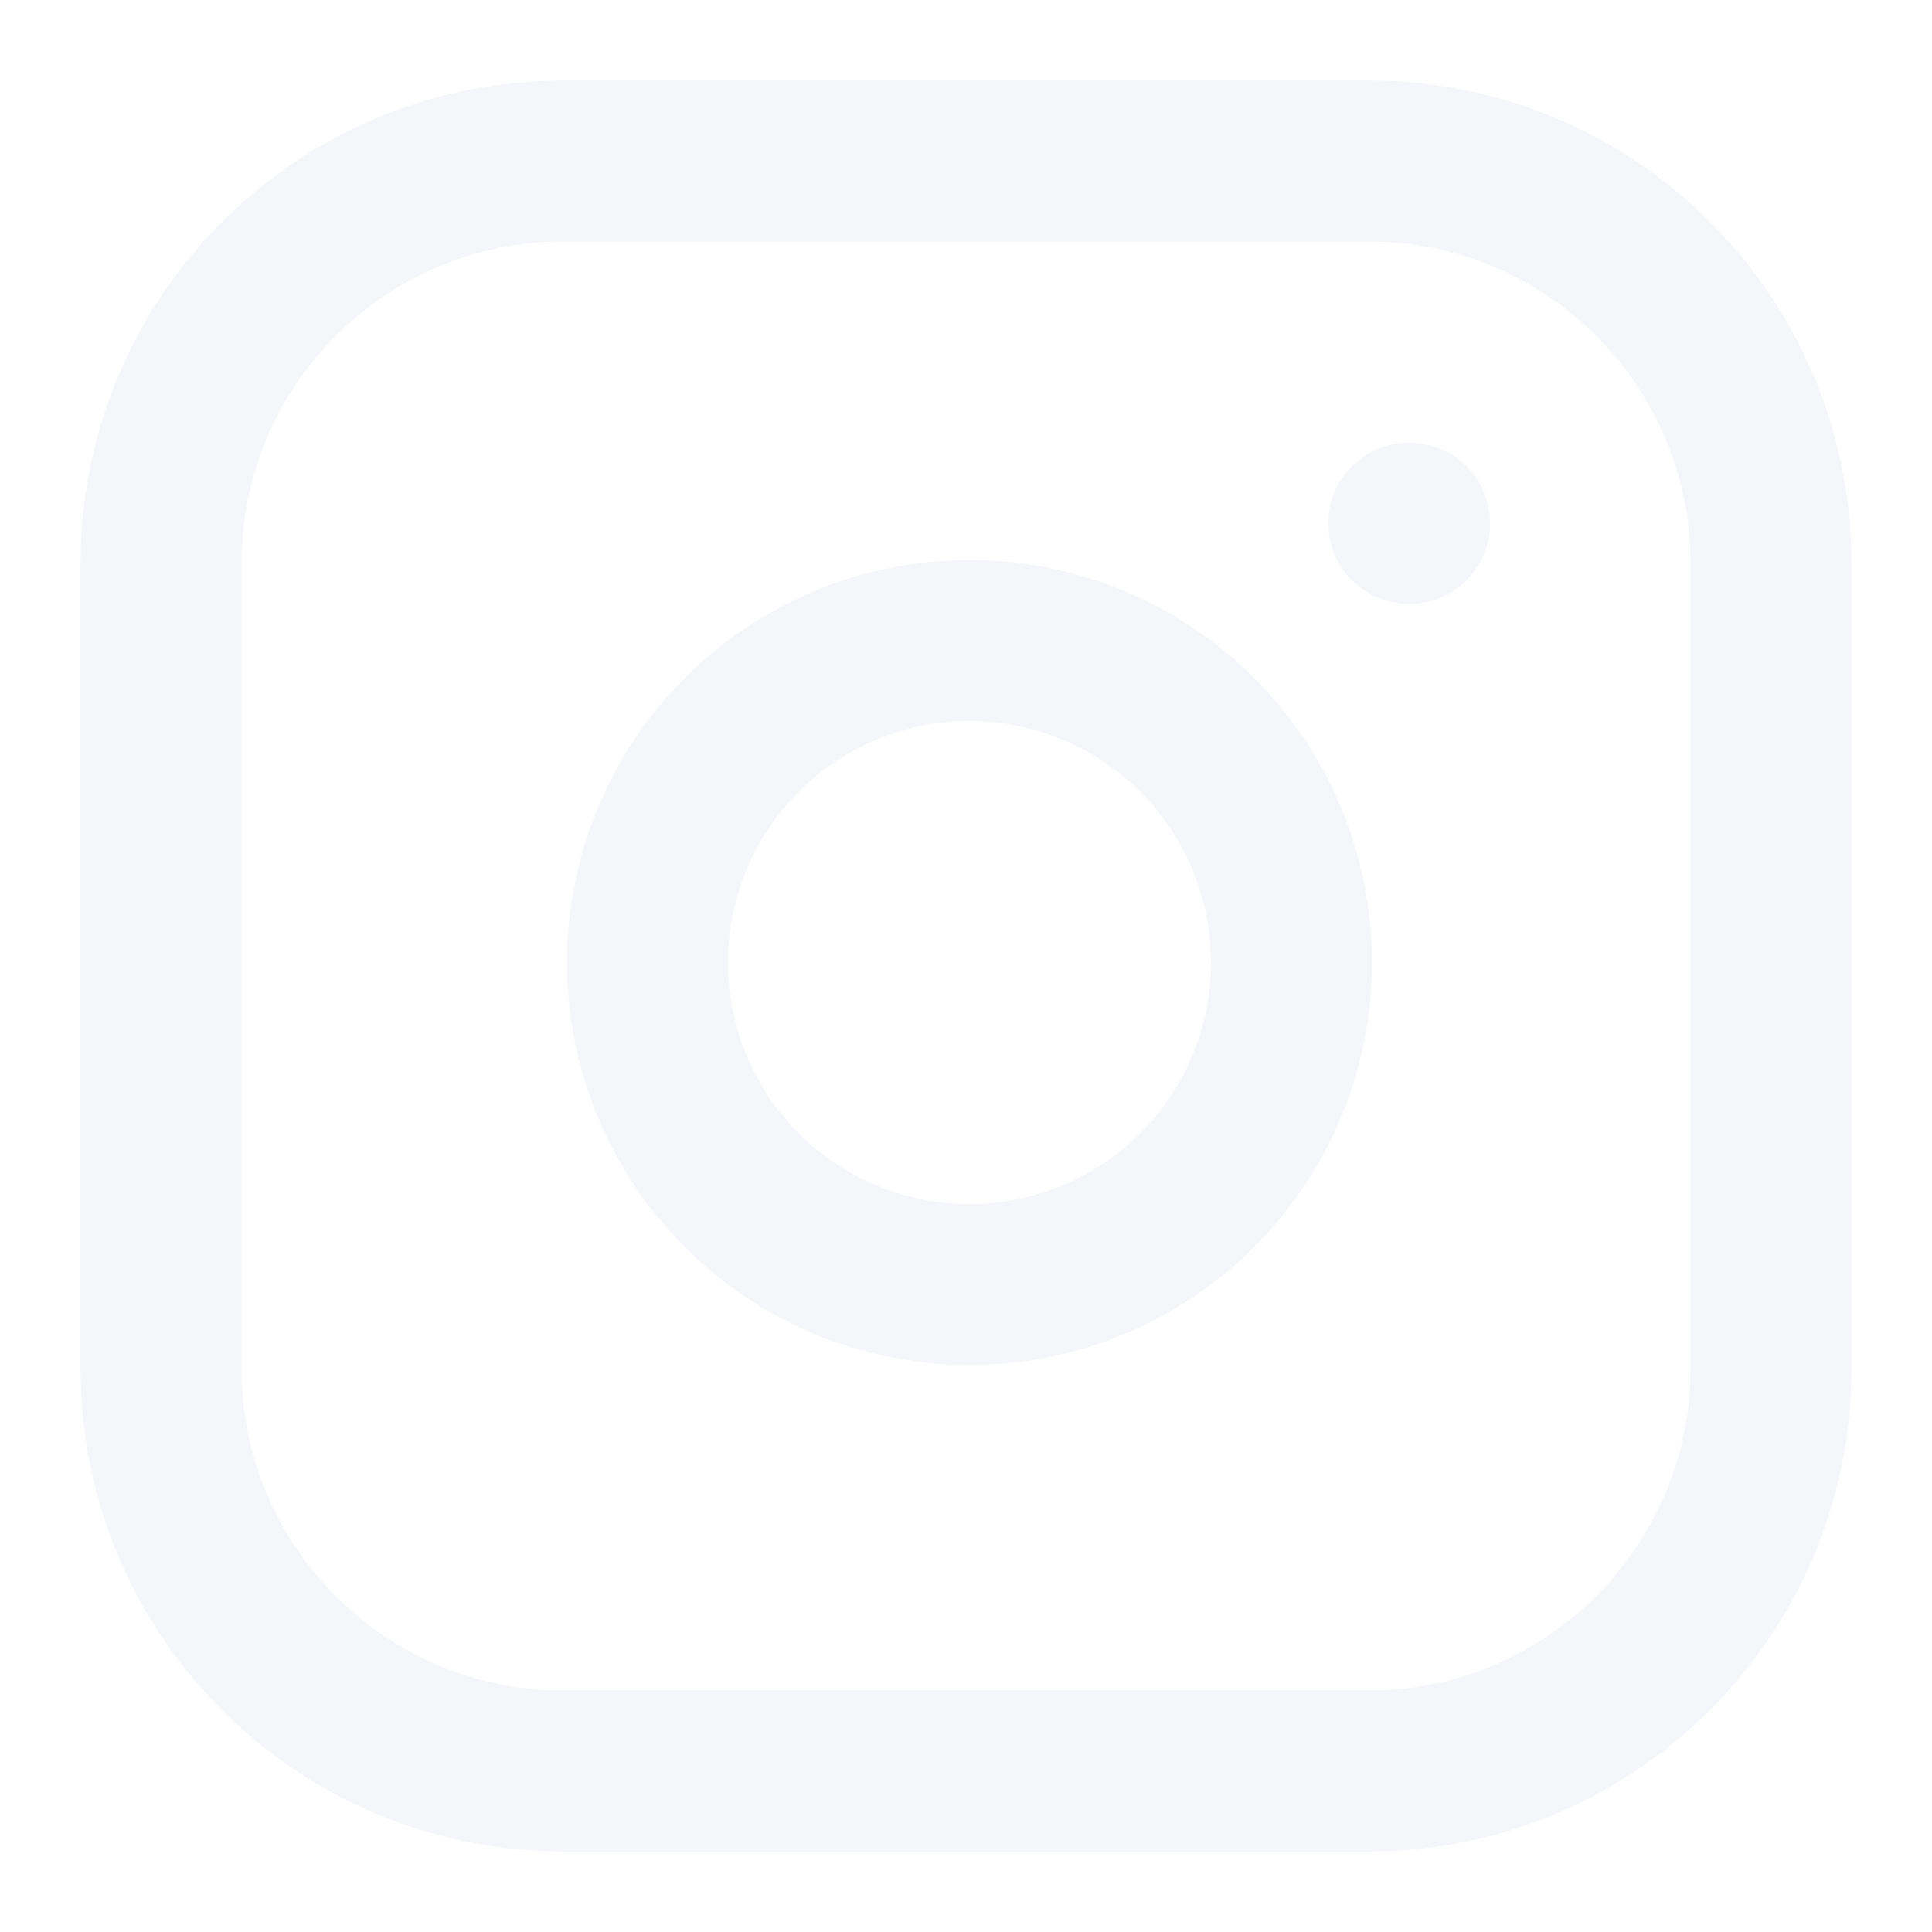
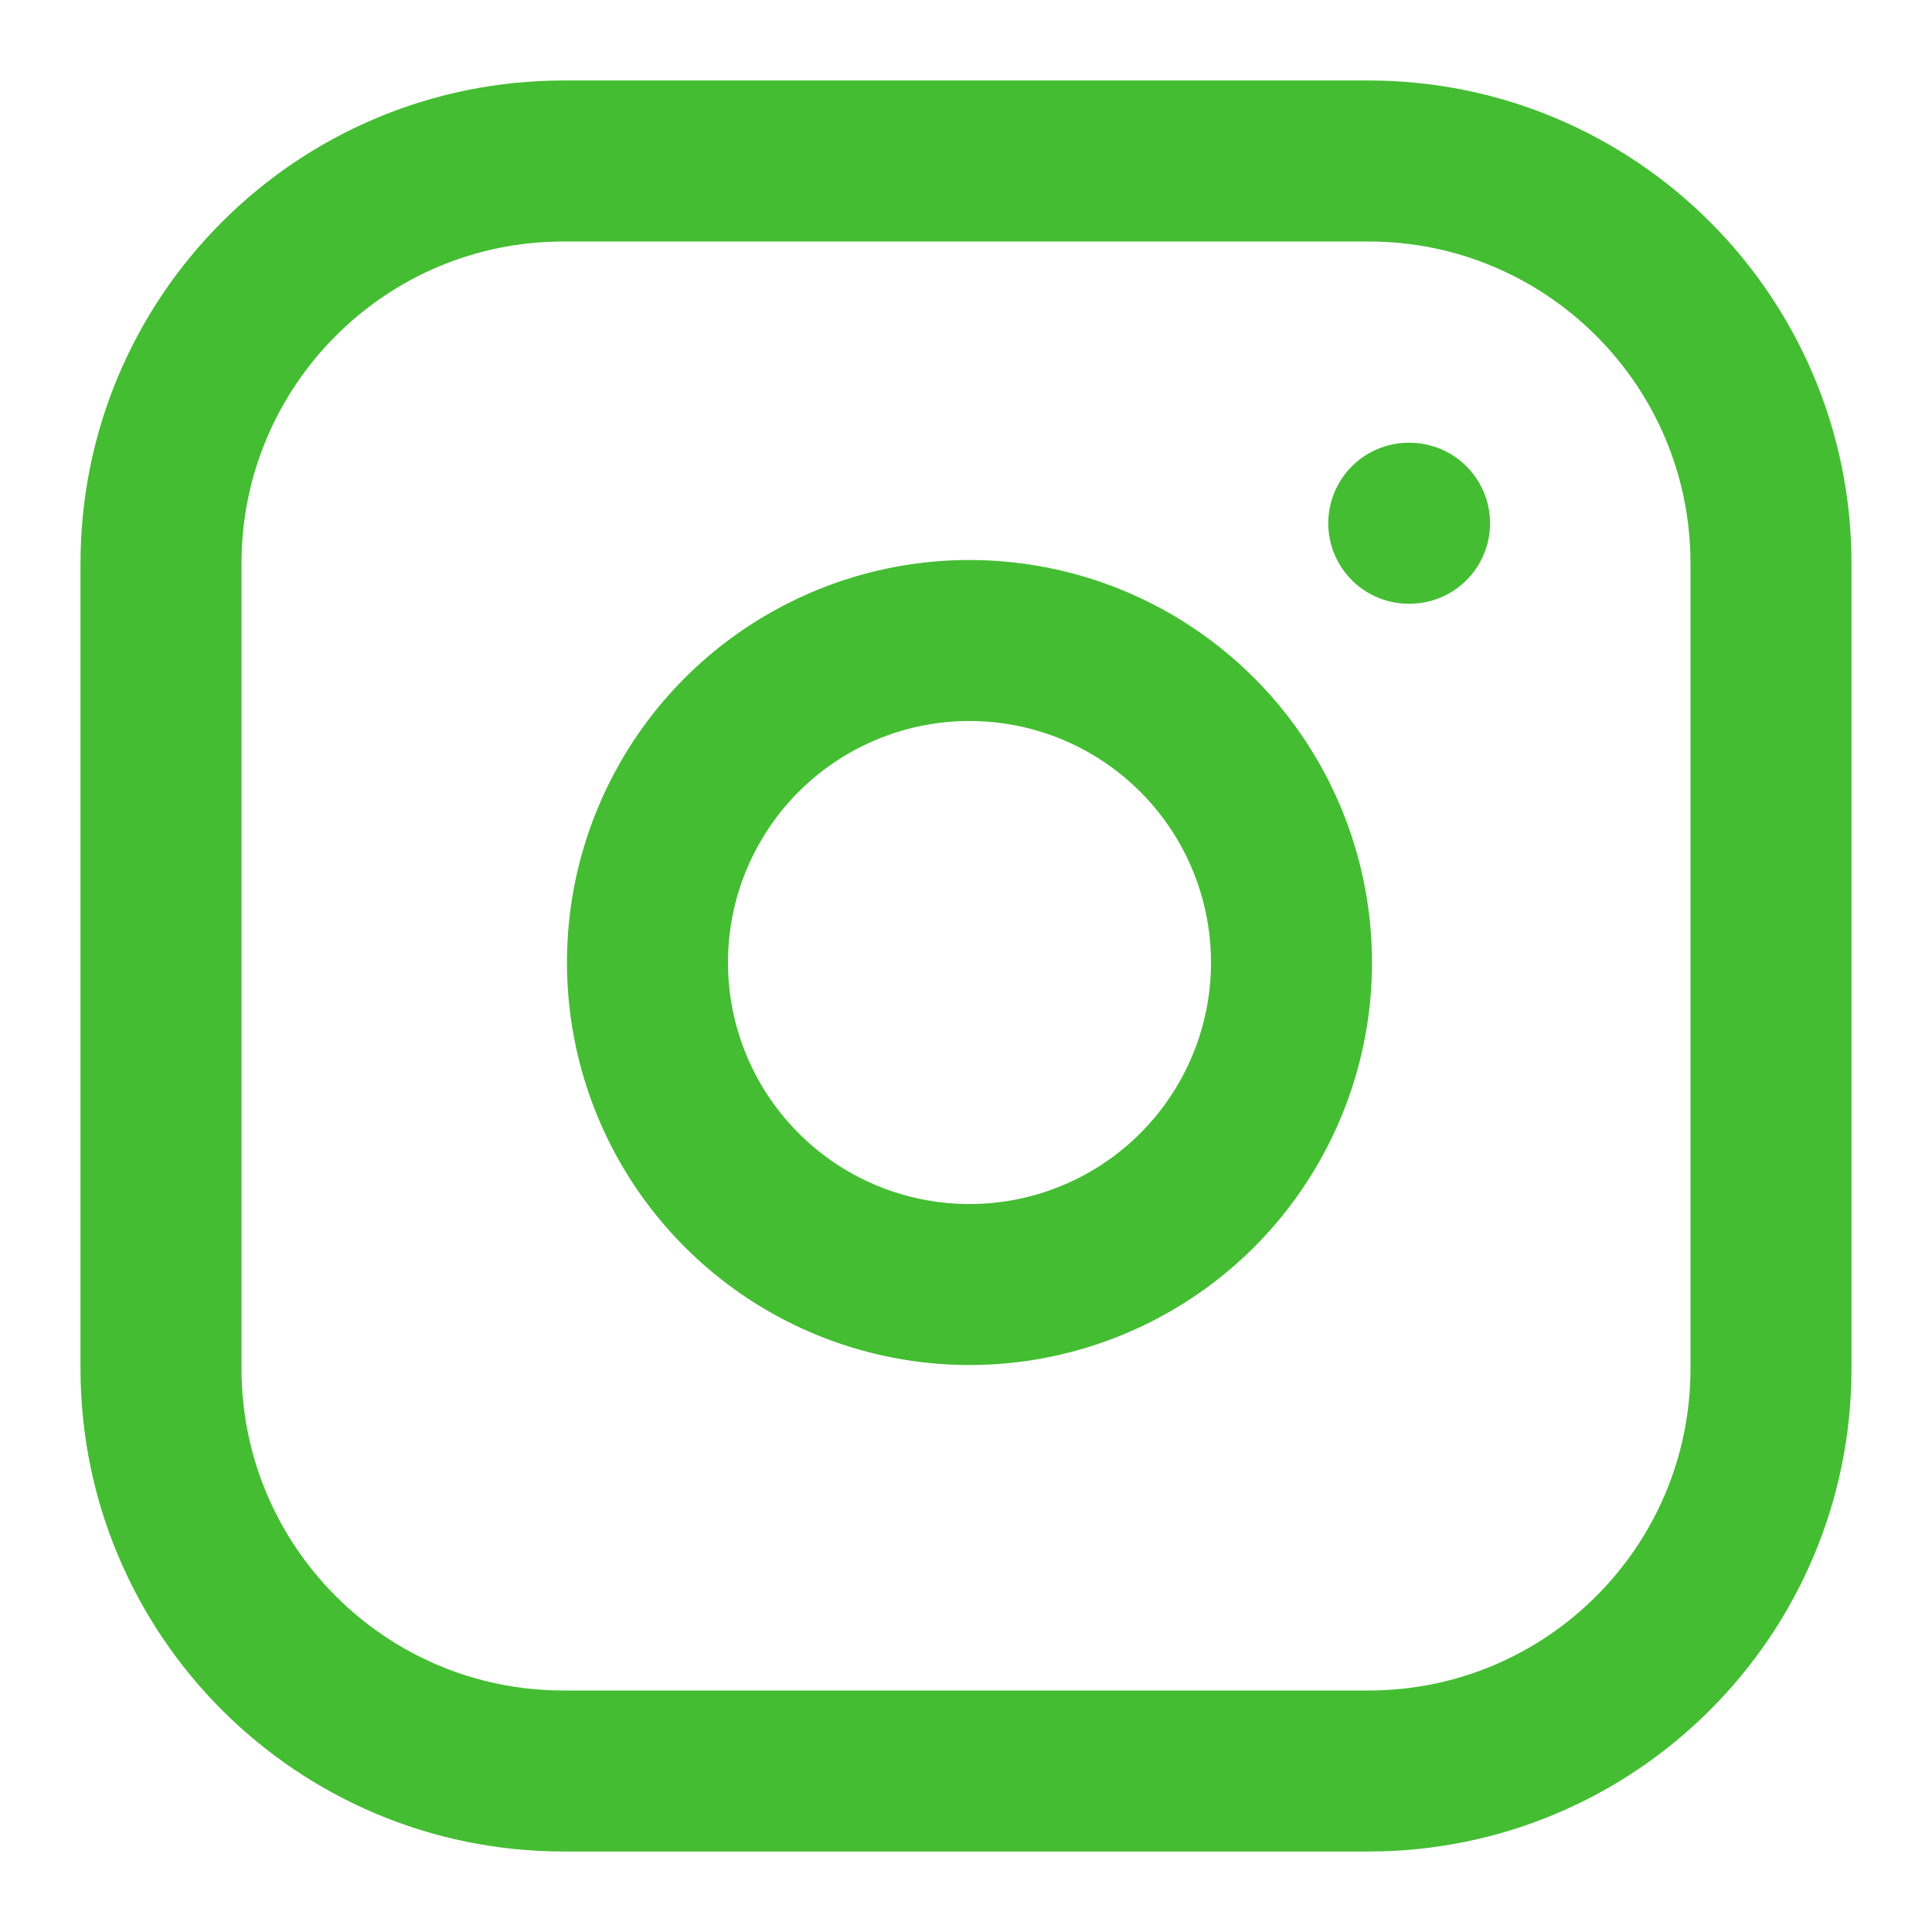
- <svg xmlns="http://www.w3.org/2000/svg" width="24" height="24" viewBox="0 0 24 24" fill="none" stroke="#f5f6fa" stroke-width="2" stroke-linecap="round" stroke-linejoin="round" class="feather feather-instagram">
+ <svg xmlns="http://www.w3.org/2000/svg" width="24" height="24" viewBox="0 0 24 24" fill="none" stroke="#44bd32" stroke-width="2" stroke-linecap="round" stroke-linejoin="round" class="feather feather-instagram">
  <rect x="2" y="2" width="20" height="20" rx="5" ry="5" />
  <path d="M16 11.37A4 4 0 1 1 12.63 8 4 4 0 0 1 16 11.37z" />
  <line x1="17.5" y1="6.5" x2="17.51" y2="6.5" />
</svg>
